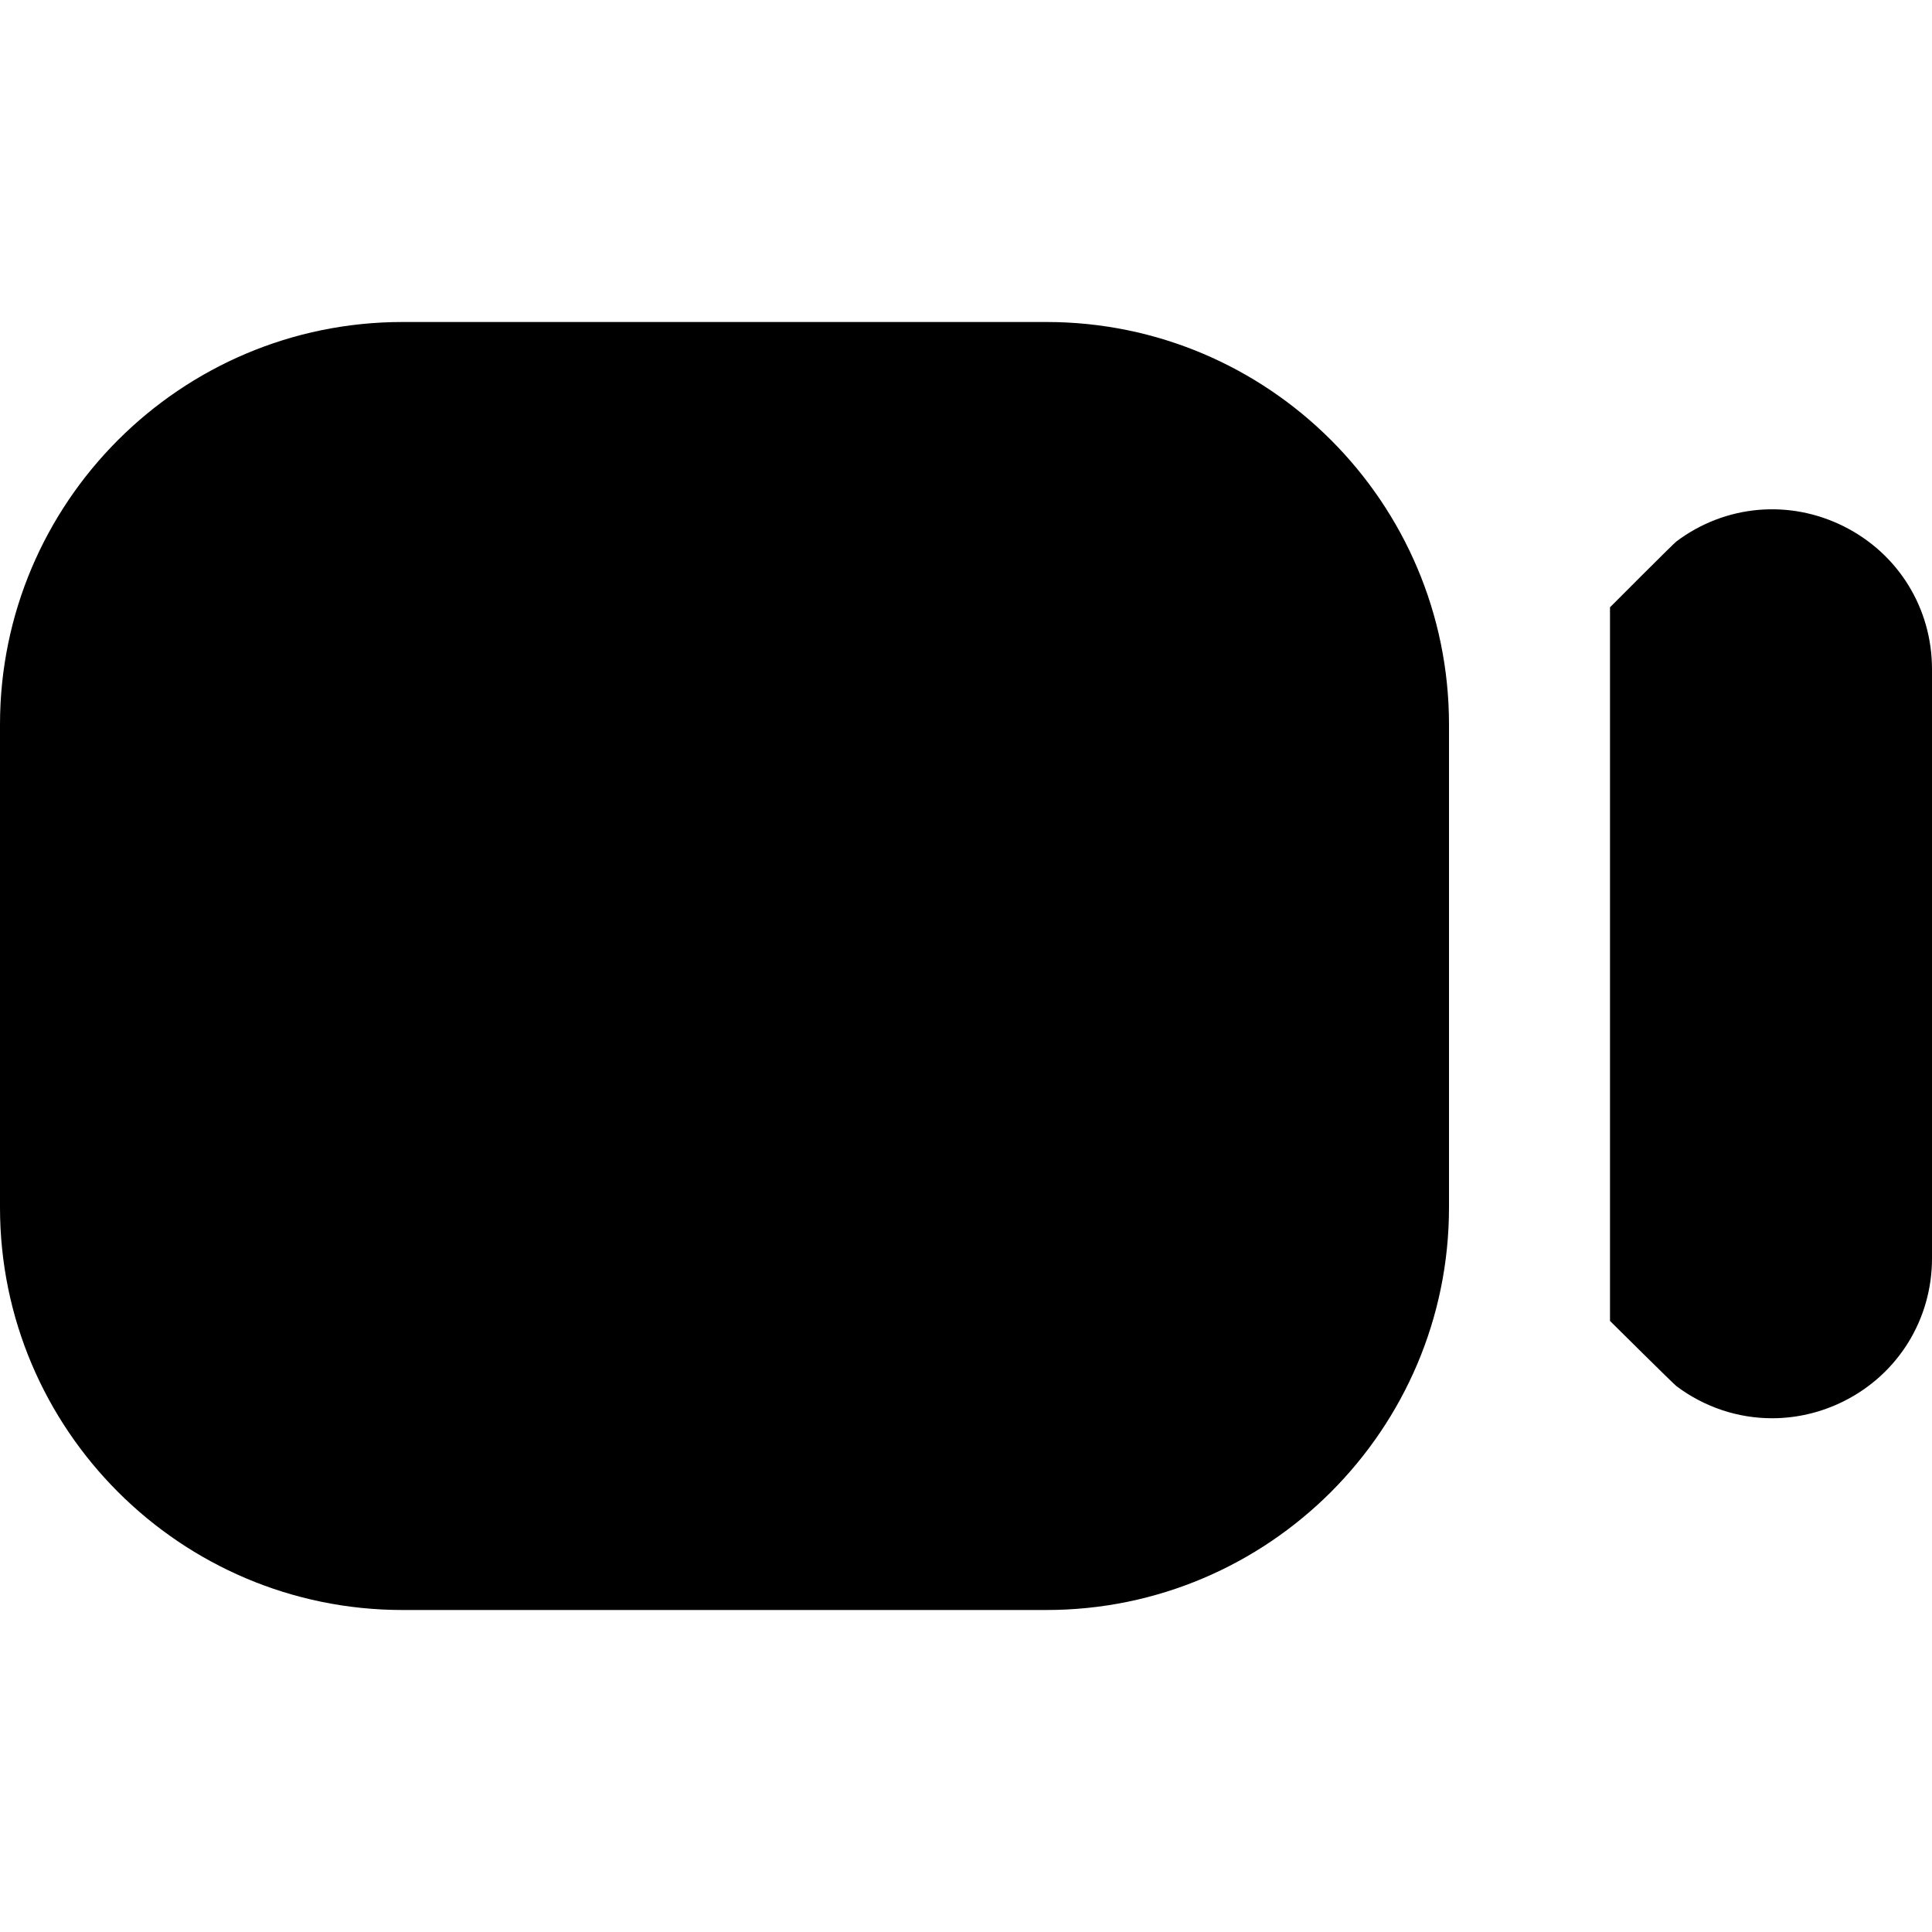
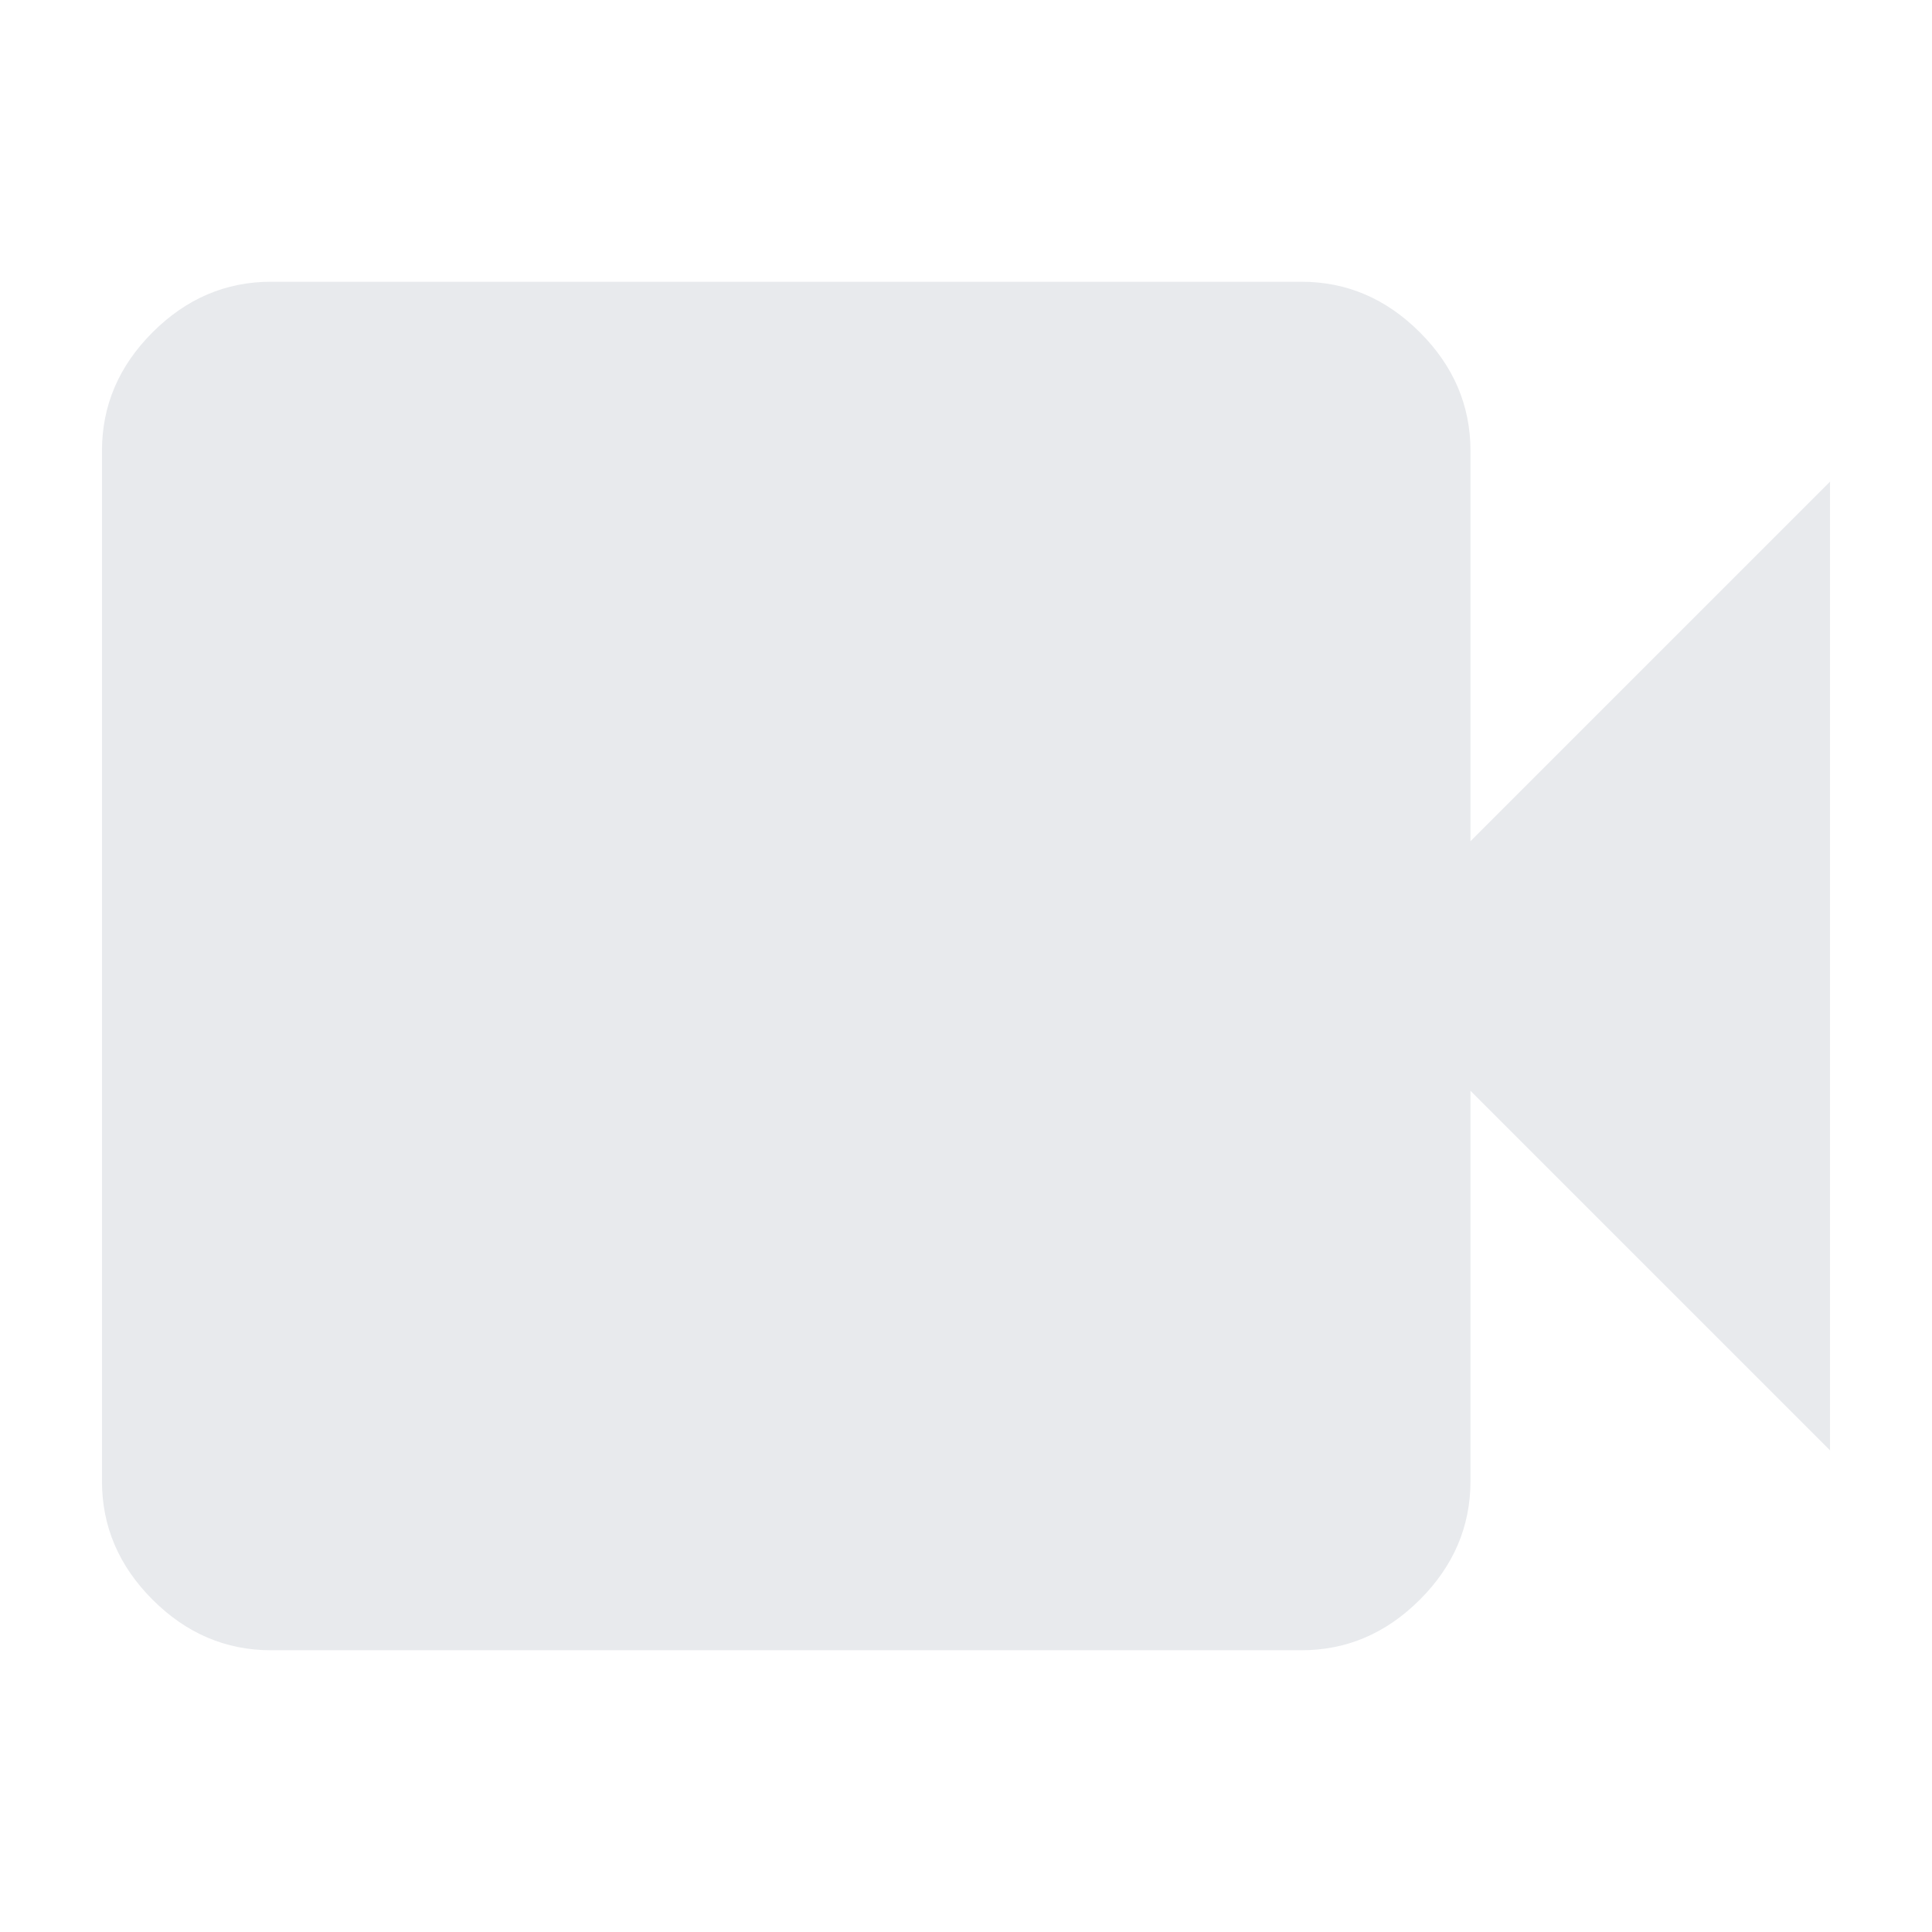
- <svg xmlns="http://www.w3.org/2000/svg" id="Layer_1" data-name="Layer 1" viewBox="0 0 24 24" width="512" height="512">
-   <path d="M5,20H13c2.757,0,5-2.243,5-5v-6c0-2.757-2.243-5-5-5H5C2.243,4,0,6.243,0,9v6C0,17.757,2.243,20,5,20ZM24,8.313v7.319c0,.757-.42,1.437-1.097,1.775-.283,.141-.587,.211-.889,.211-.421,0-.837-.135-1.189-.399-.037-.028-.825-.81-.825-.81V7.544s.786-.789,.825-.818c.604-.454,1.399-.527,2.078-.188s1.097,1.018,1.097,1.775Z" />
+ <svg xmlns="http://www.w3.org/2000/svg" height="24px" viewBox="0 -960 960 960" width="24px" fill="#e8eaed">
+   <path d="M134.67-140q-33.73 0-58.87-25.14Q50.67-190.27 50.67-224v-512q0-33.73 25.13-58.86Q100.94-820 134.67-820h512q33.72 0 58.86 25.14 25.14 25.13 25.14 58.86v194l178.66-178.67v481.34L730.67-418v194q0 33.73-25.14 58.86Q680.39-140 646.67-140h-512Z" />
</svg>
